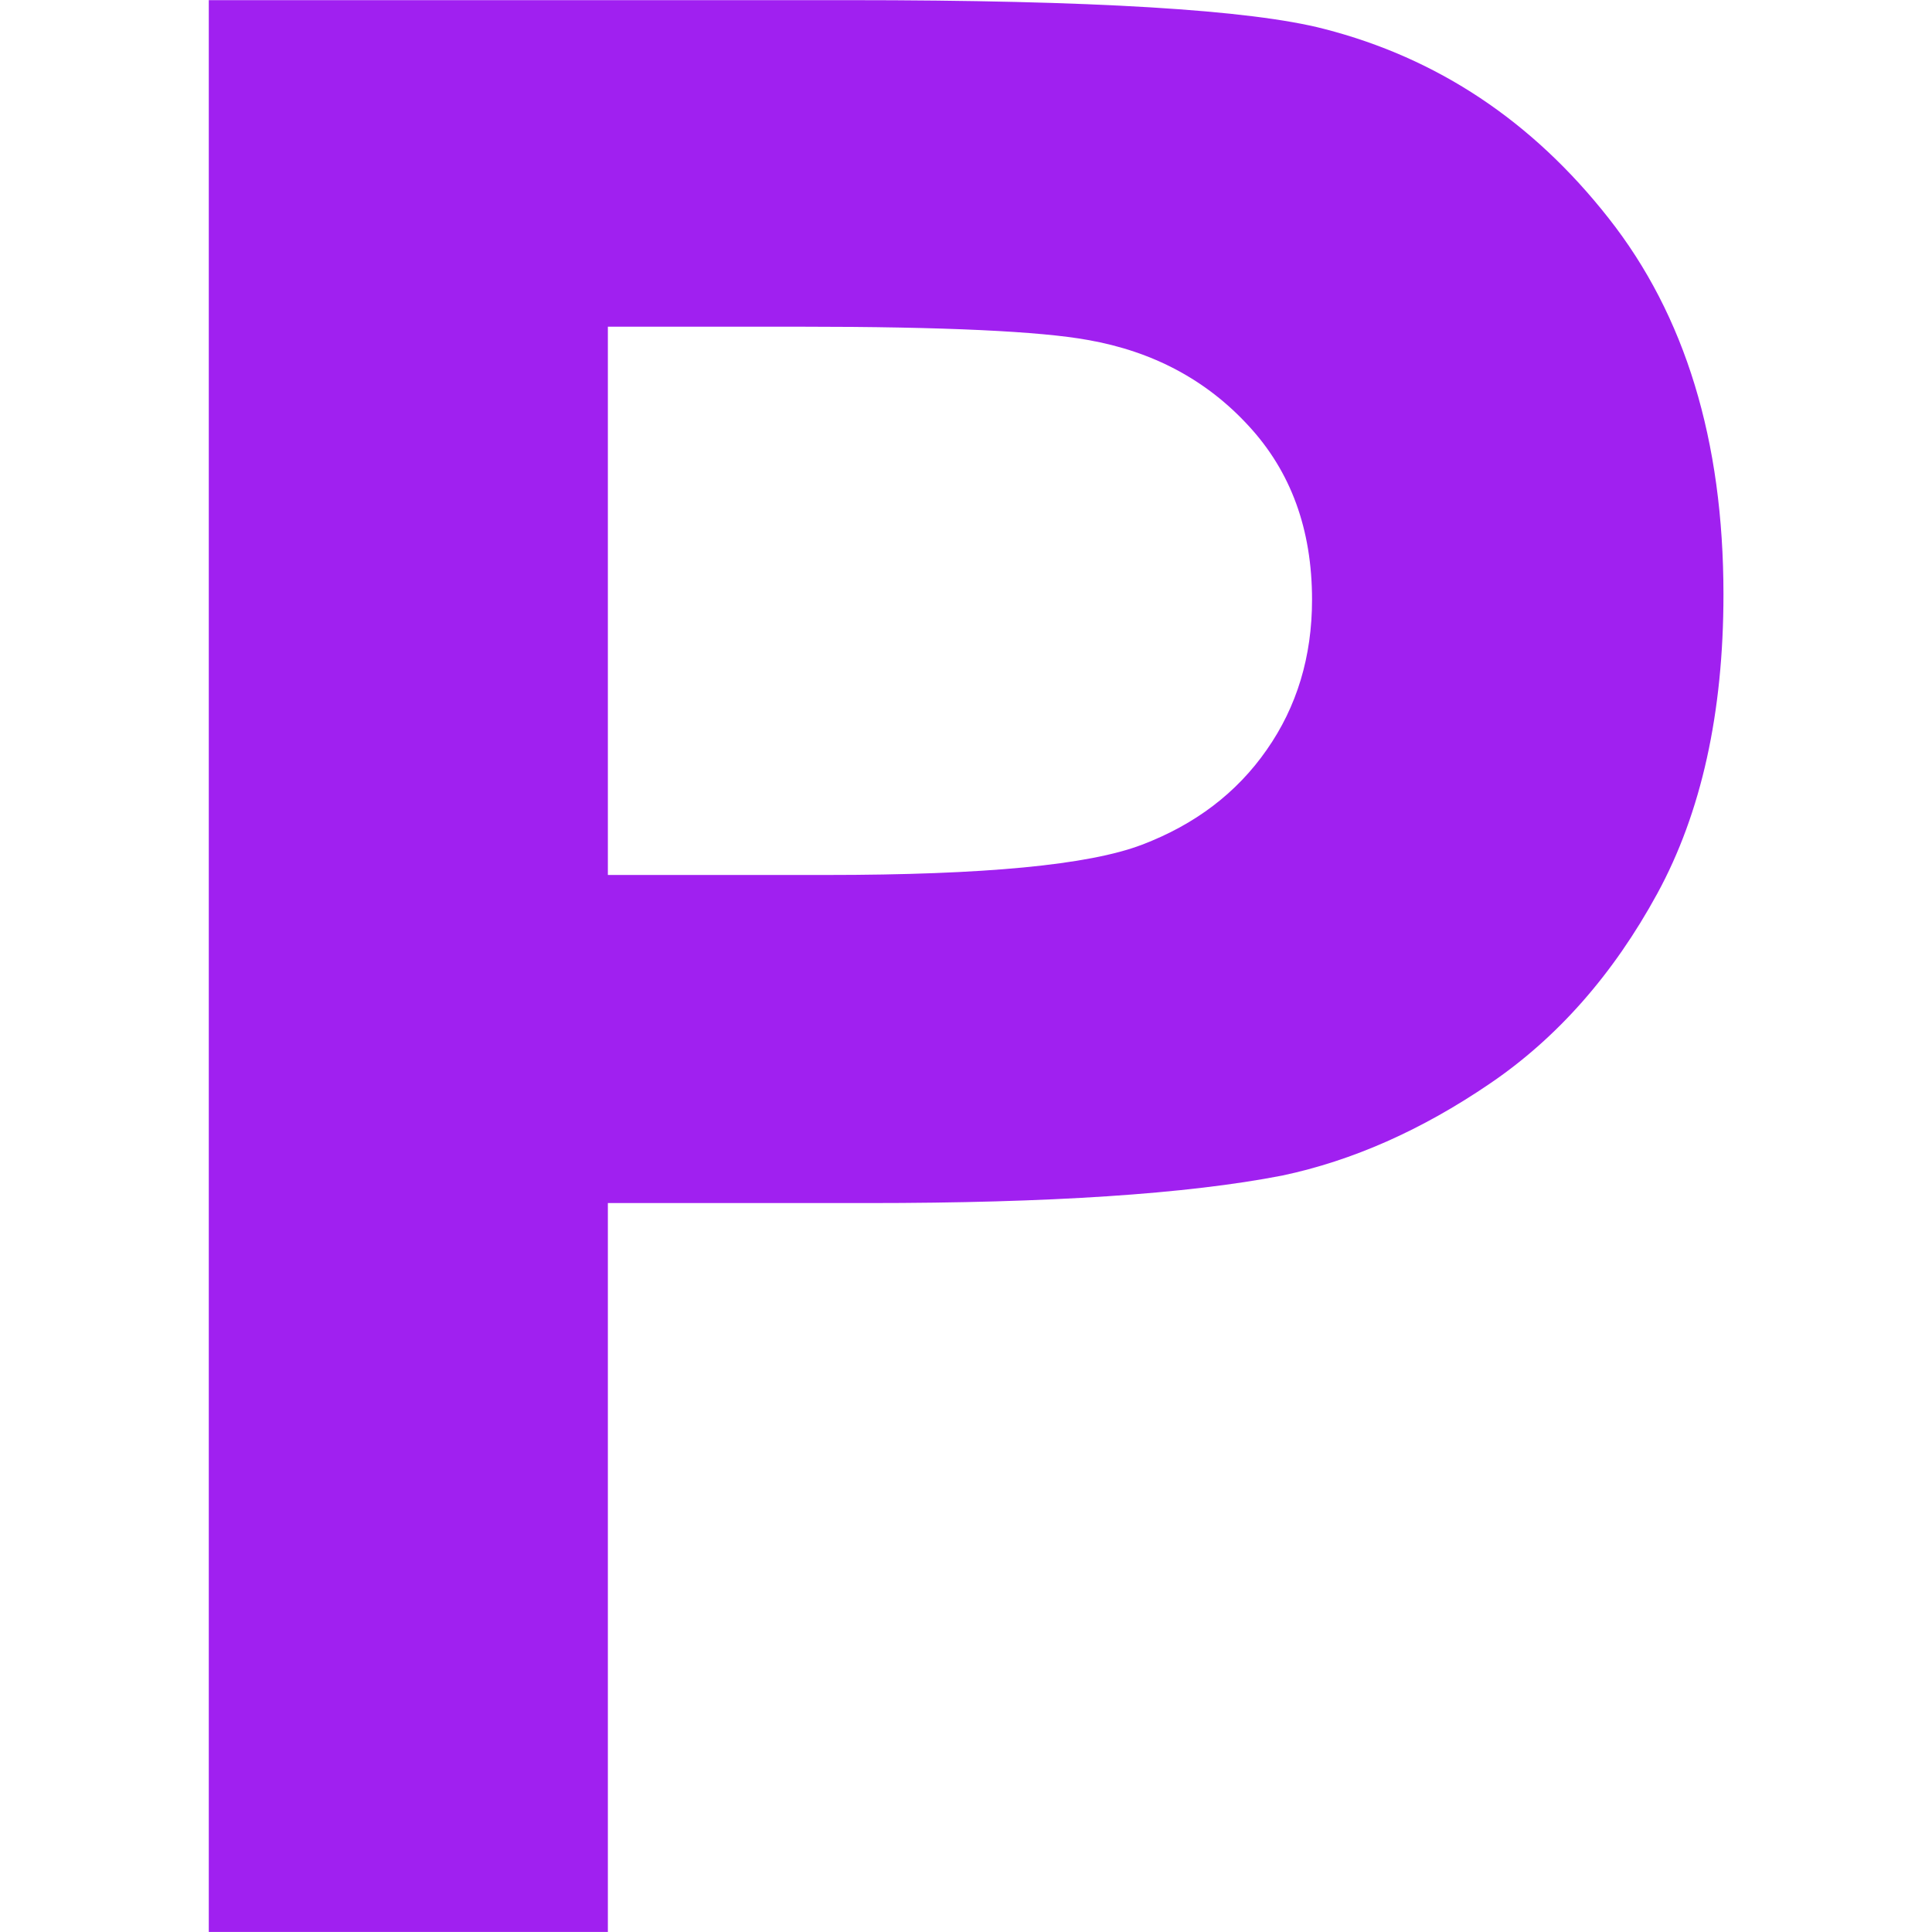
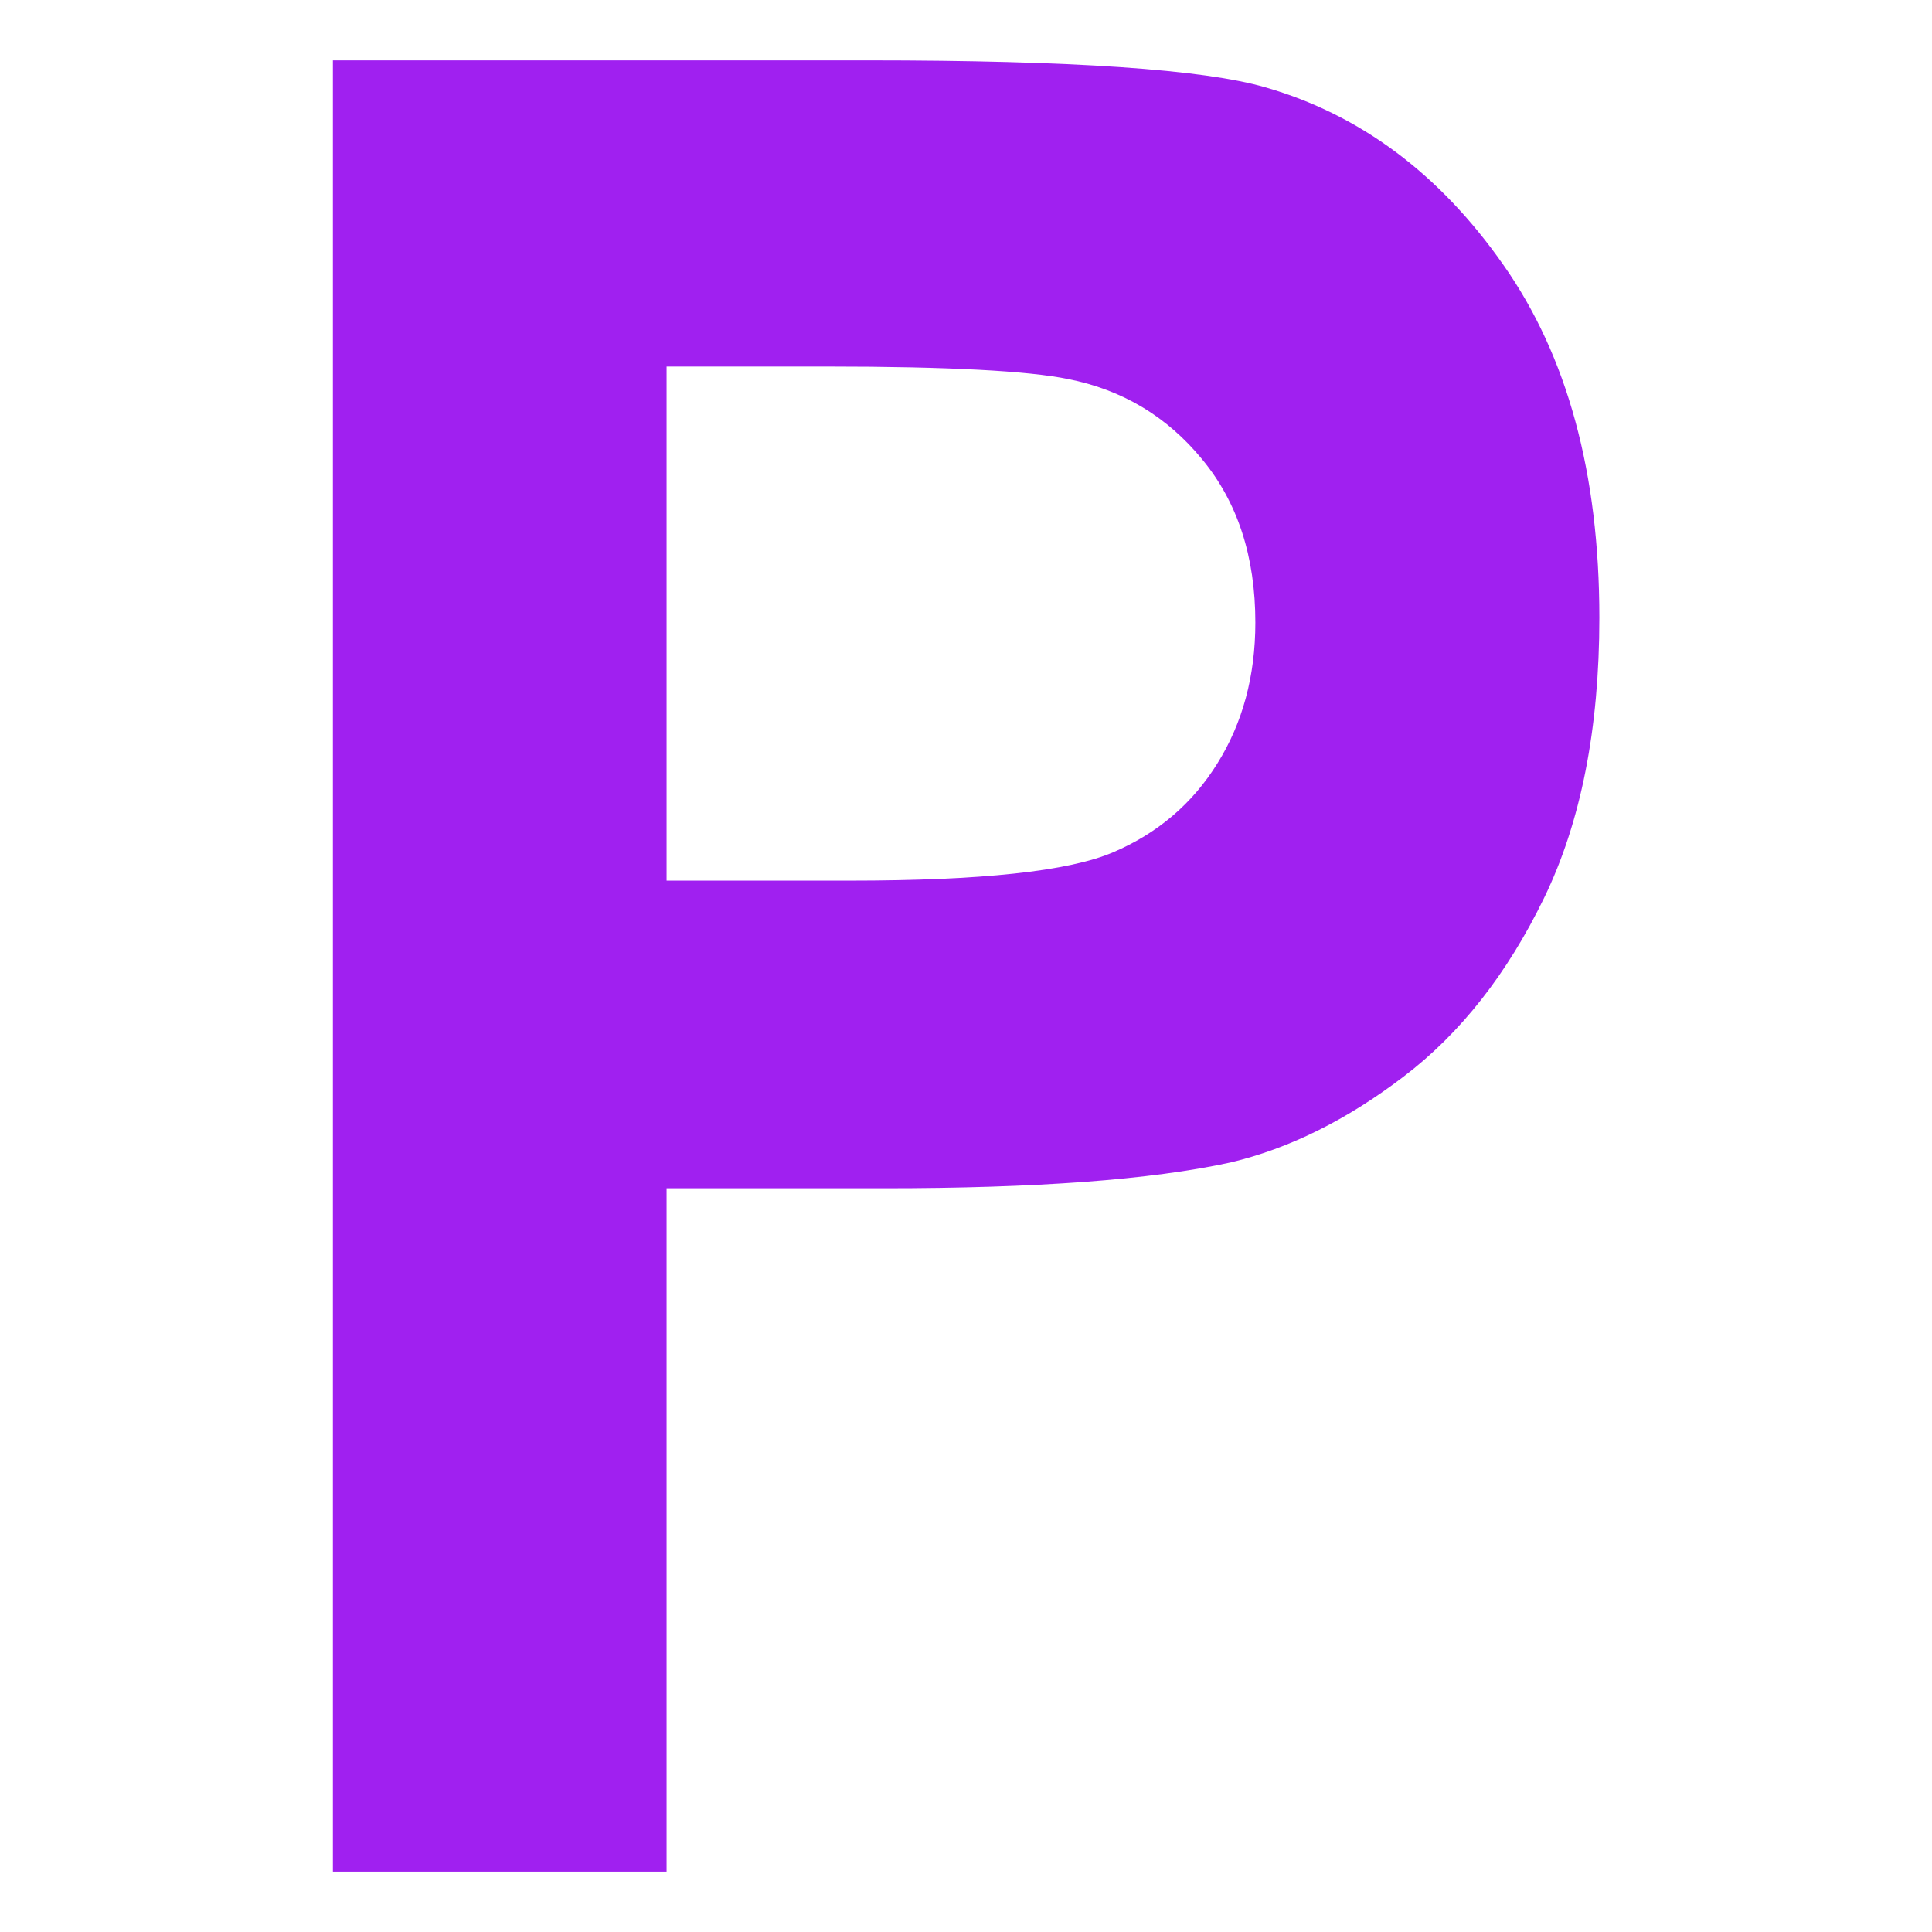
<svg xmlns="http://www.w3.org/2000/svg" width="100%" height="100%" viewBox="0 0 16 16" version="1.1" xml:space="preserve" style="fill-rule:evenodd;clip-rule:evenodd;stroke-linejoin:round;stroke-miterlimit:2;">
-   <g transform="matrix(2.62096,0,0,2.56095,-13.1711,-12.1915)">
+   <g transform="matrix(2.19144,0,0,2.40125,-9.70145,-10.9324)">
    <path d="M5.685,11.008L5.685,4.761L7.709,4.761C8.476,4.761 8.976,4.792 9.209,4.854C9.567,4.948 9.867,5.152 10.108,5.466C10.35,5.78 10.471,6.185 10.471,6.683C10.471,7.066 10.401,7.389 10.262,7.65C10.123,7.911 9.946,8.117 9.731,8.266C9.517,8.415 9.299,8.514 9.077,8.562C8.776,8.622 8.34,8.651 7.769,8.651L6.946,8.651L6.946,11.008L5.685,11.008ZM6.946,5.817L6.946,7.59L7.637,7.59C8.134,7.59 8.466,7.558 8.634,7.492C8.801,7.427 8.933,7.325 9.028,7.185C9.123,7.046 9.171,6.884 9.171,6.7C9.171,6.472 9.104,6.285 8.97,6.137C8.837,5.989 8.668,5.897 8.463,5.86C8.313,5.832 8.01,5.817 7.556,5.817L6.946,5.817Z" style="fill:rgb(160,32,240);fill-rule:nonzero;" />
  </g>
</svg>
